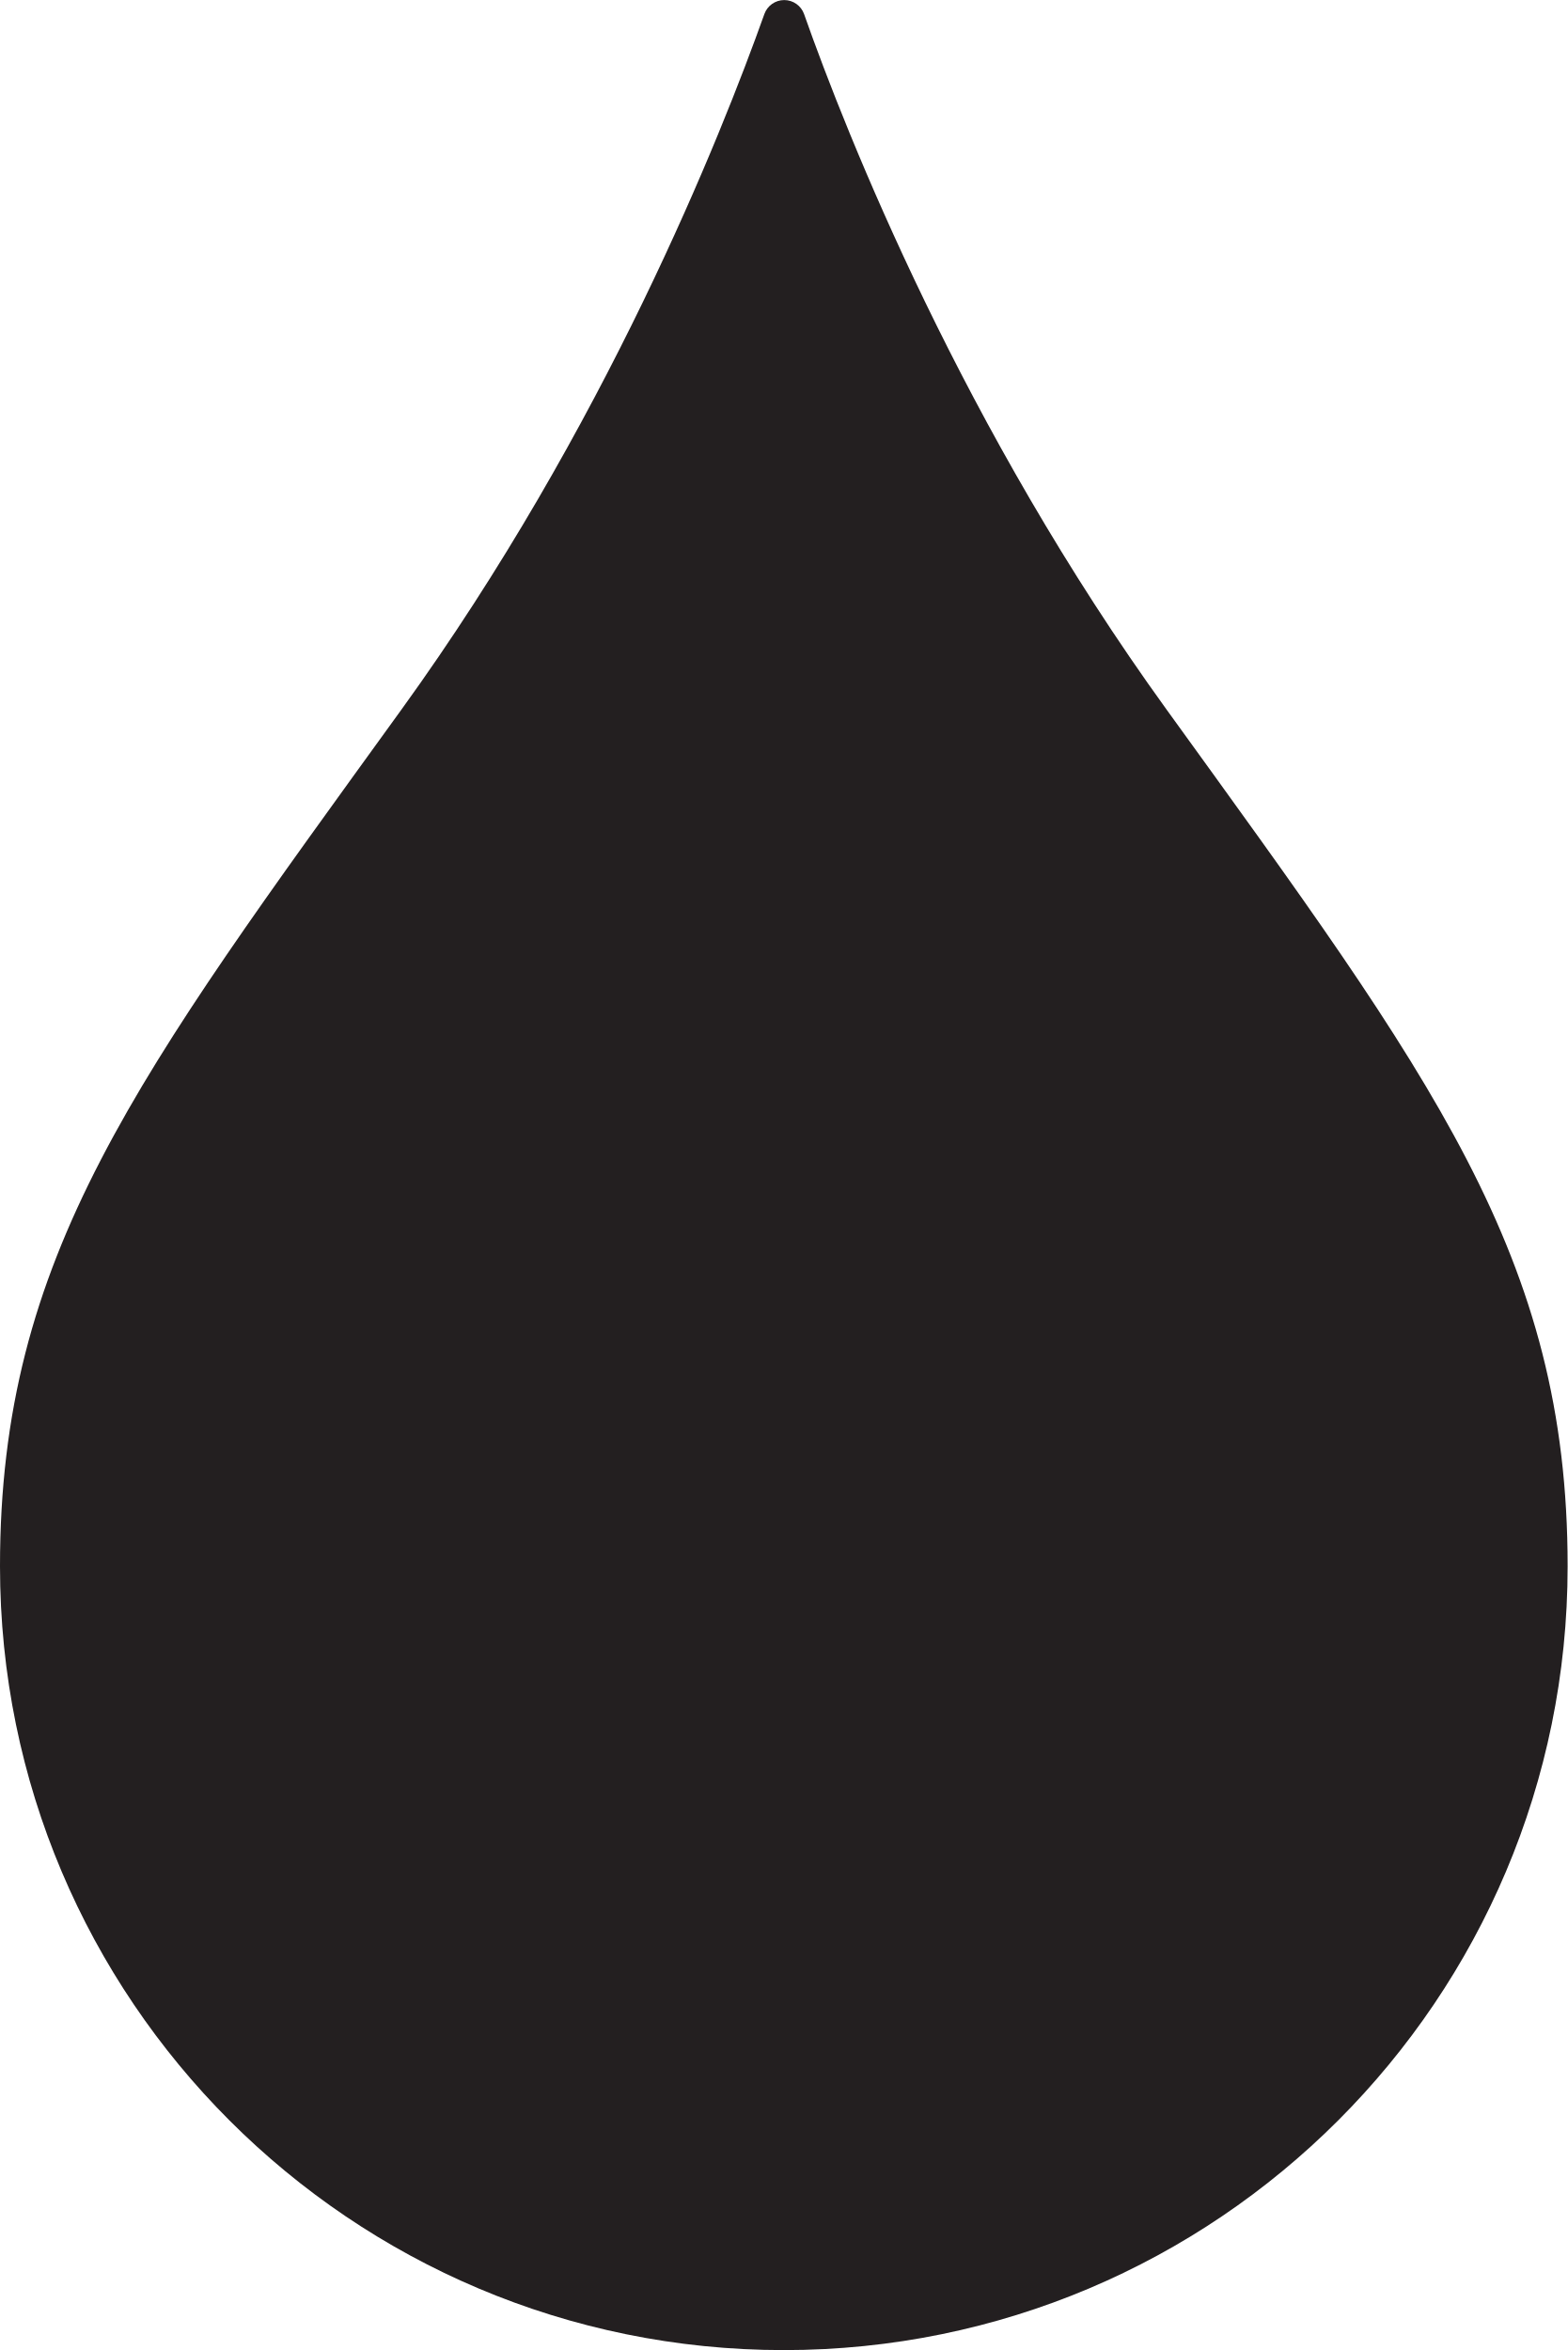
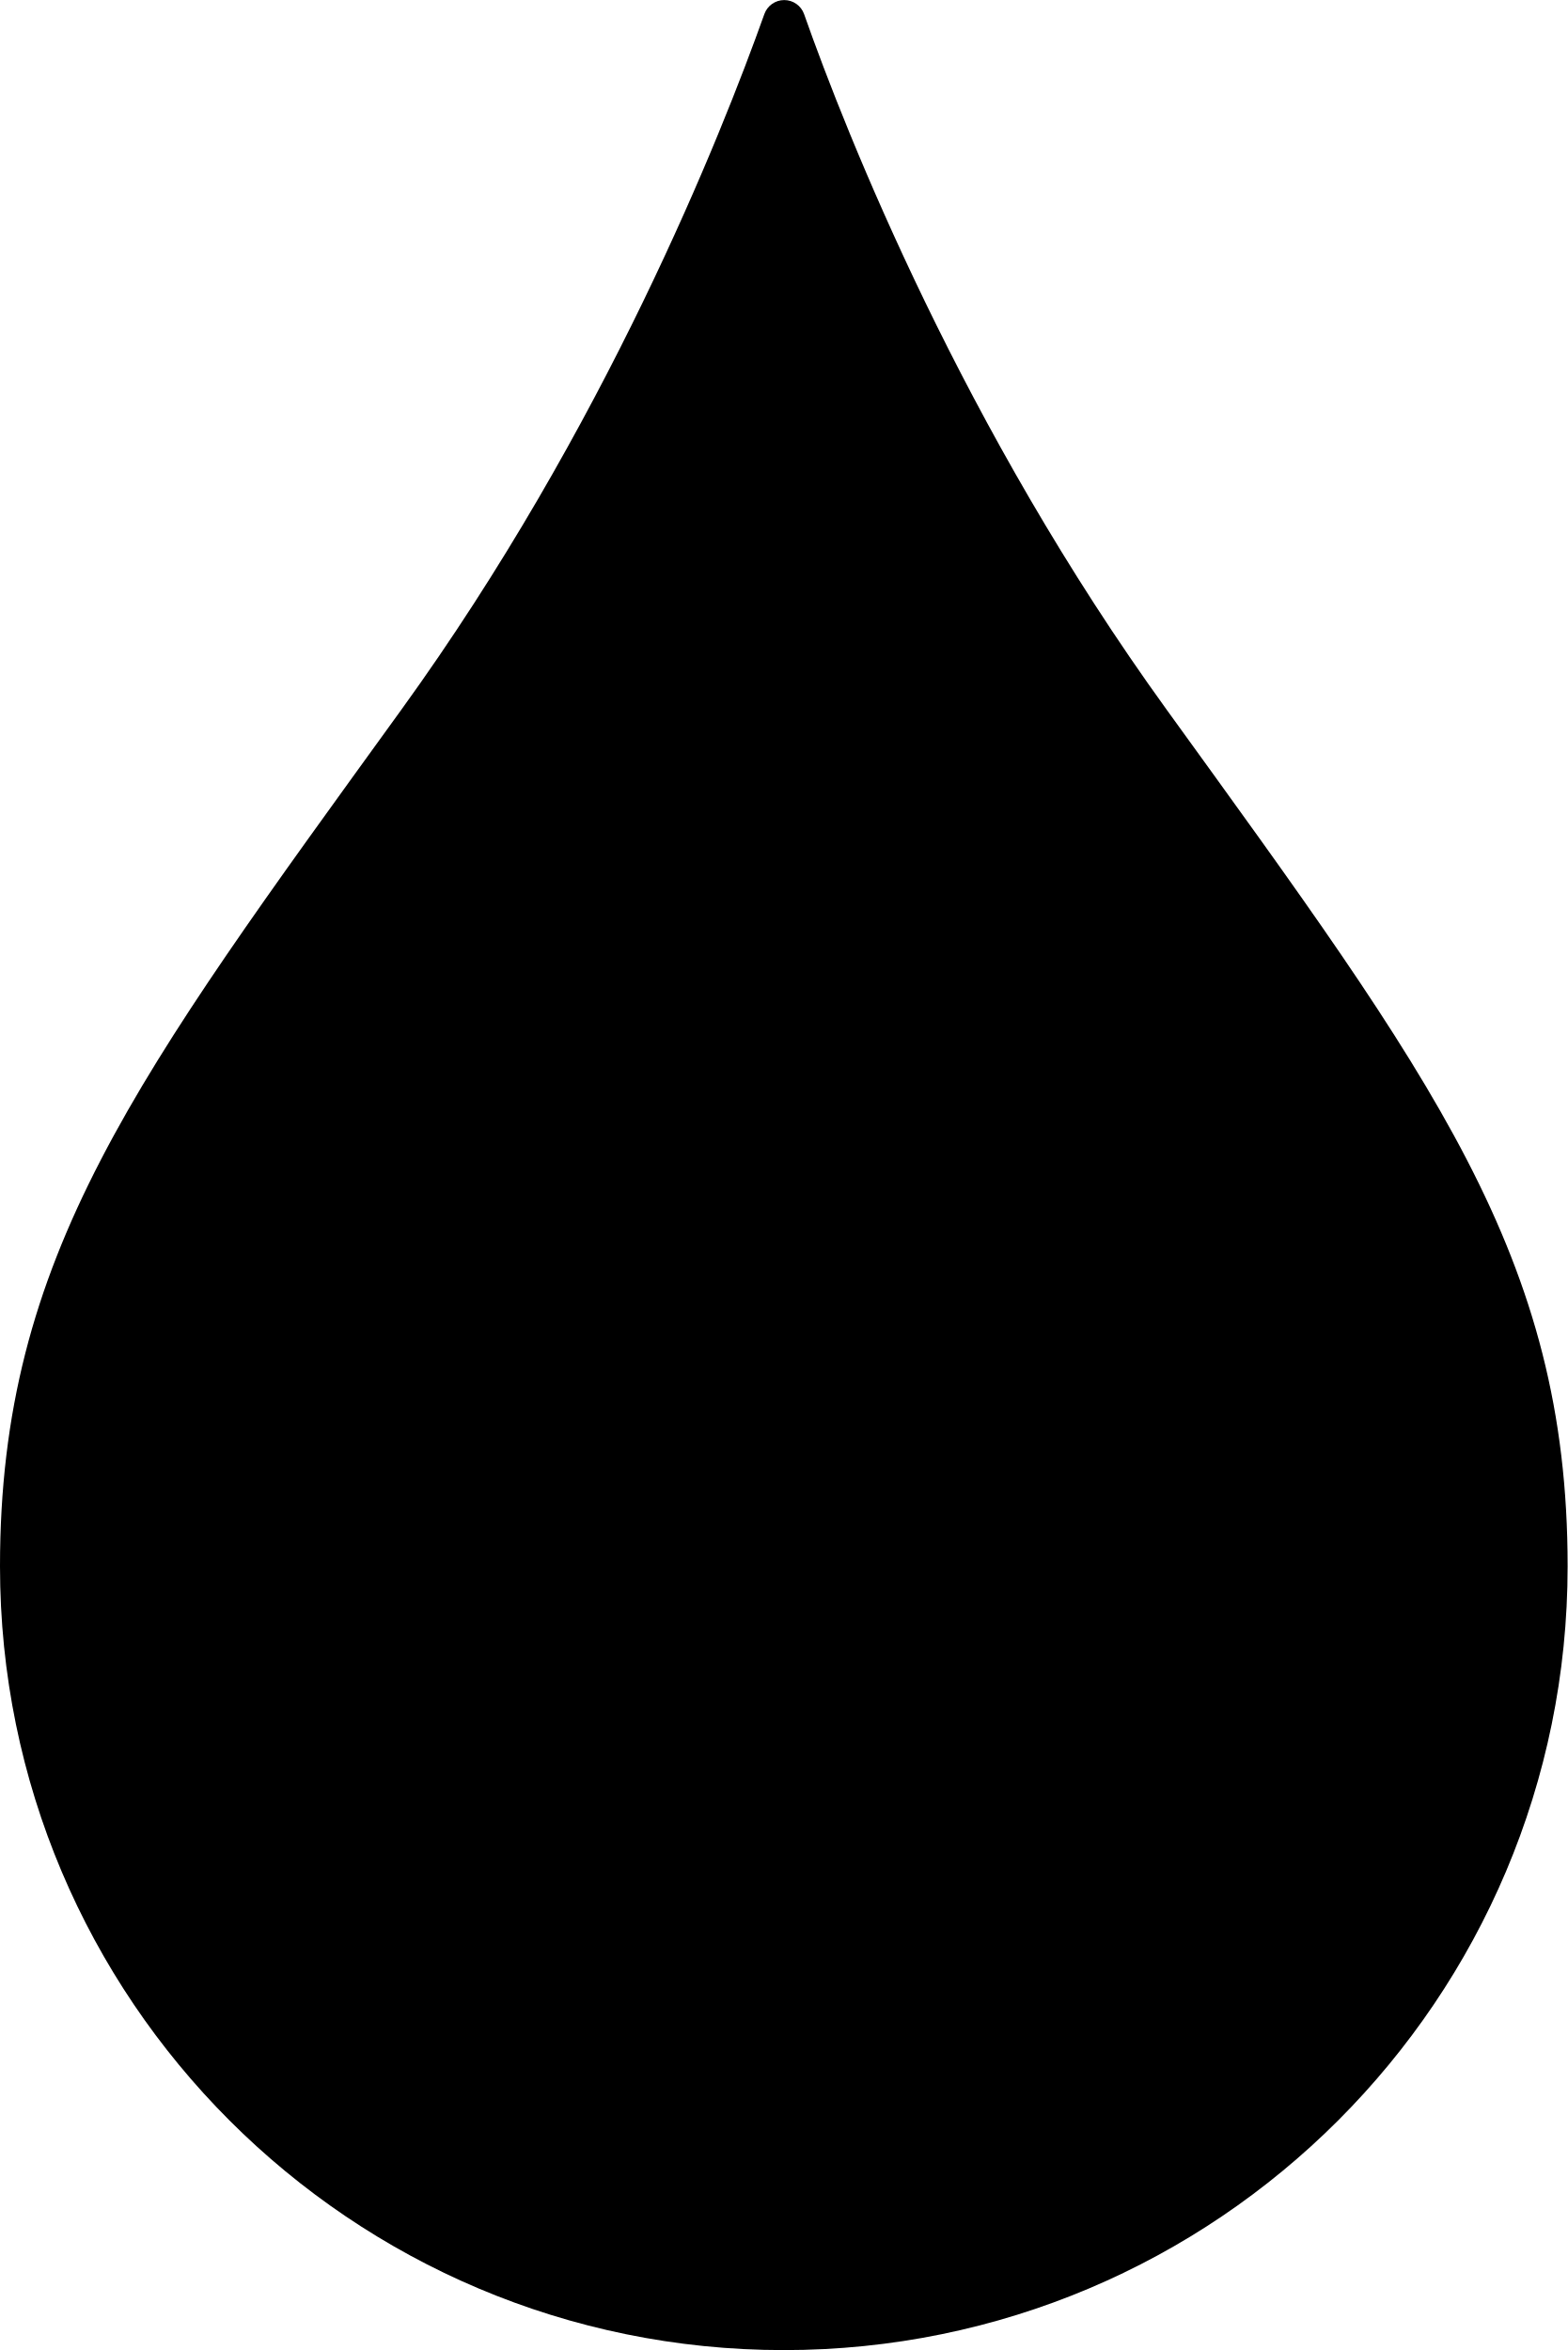
<svg xmlns="http://www.w3.org/2000/svg" viewBox="0 0 154.67 231.89">
-   <defs>
-     <clipPath id="a" transform="translate(-72.66 -34.05)">
-       <path fill="none" d="M0 0h300v300H0z" />
-     </clipPath>
-   </defs>
-   <g data-name="Layer 2">
-     <g data-name="Layer 1" clip-path="url(#a)">
-       <path d="M115.11 70.02C95.03 42.25 83.58 13.42 79.34 1.39a2.08 2.08 0 0 0-3.92 0c-4.28 12-15.73 40.86-35.81 68.63C13.34 106.36 0 123.95 0 154.56a77.34 77.34 0 0 0 154.68 0c0-30.58-13.31-48.2-39.57-84.54" fill="#231f20" />
-     </g>
-   </g>
+   <path d="M115.11 70.02C95.03 42.25 83.58 13.42 79.34 1.39a2.08 2.08 0 0 0-3.92 0c-4.28 12-15.73 40.86-35.81 68.63C13.34 106.36 0 123.95 0 154.56a77.34 77.34 0 0 0 154.68 0c0-30.58-13.31-48.2-39.57-84.54" />
</svg>
